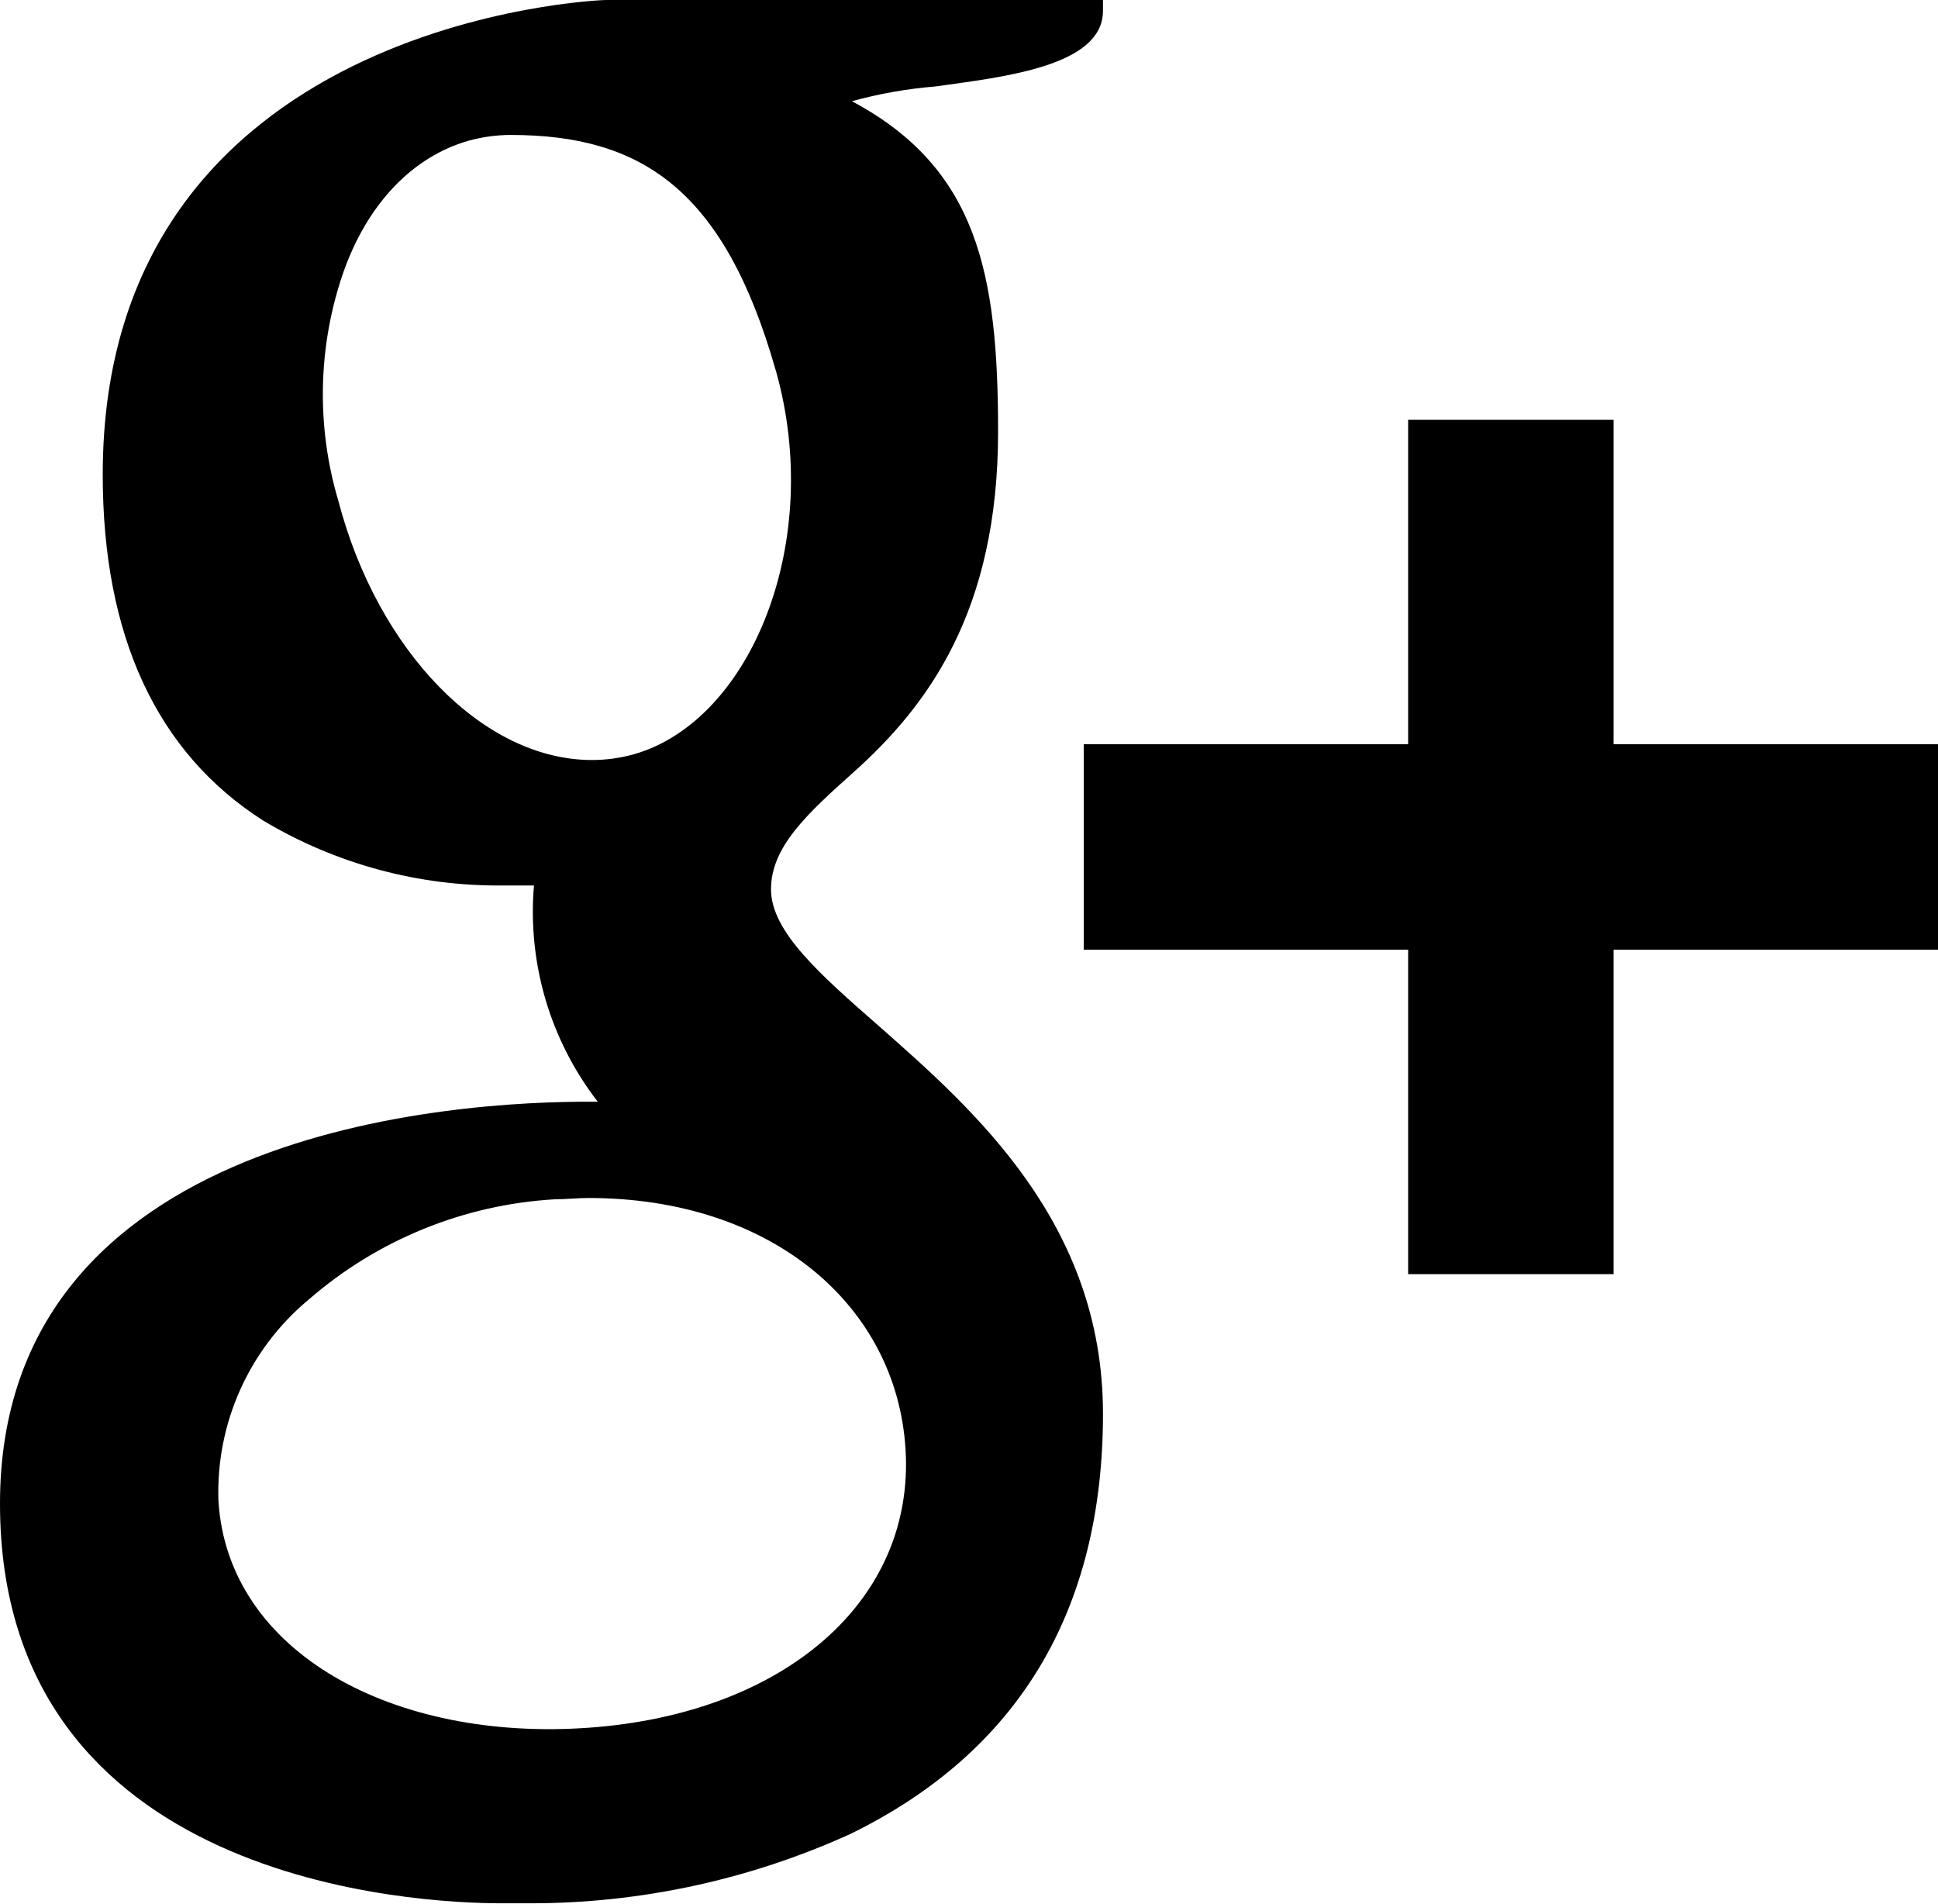
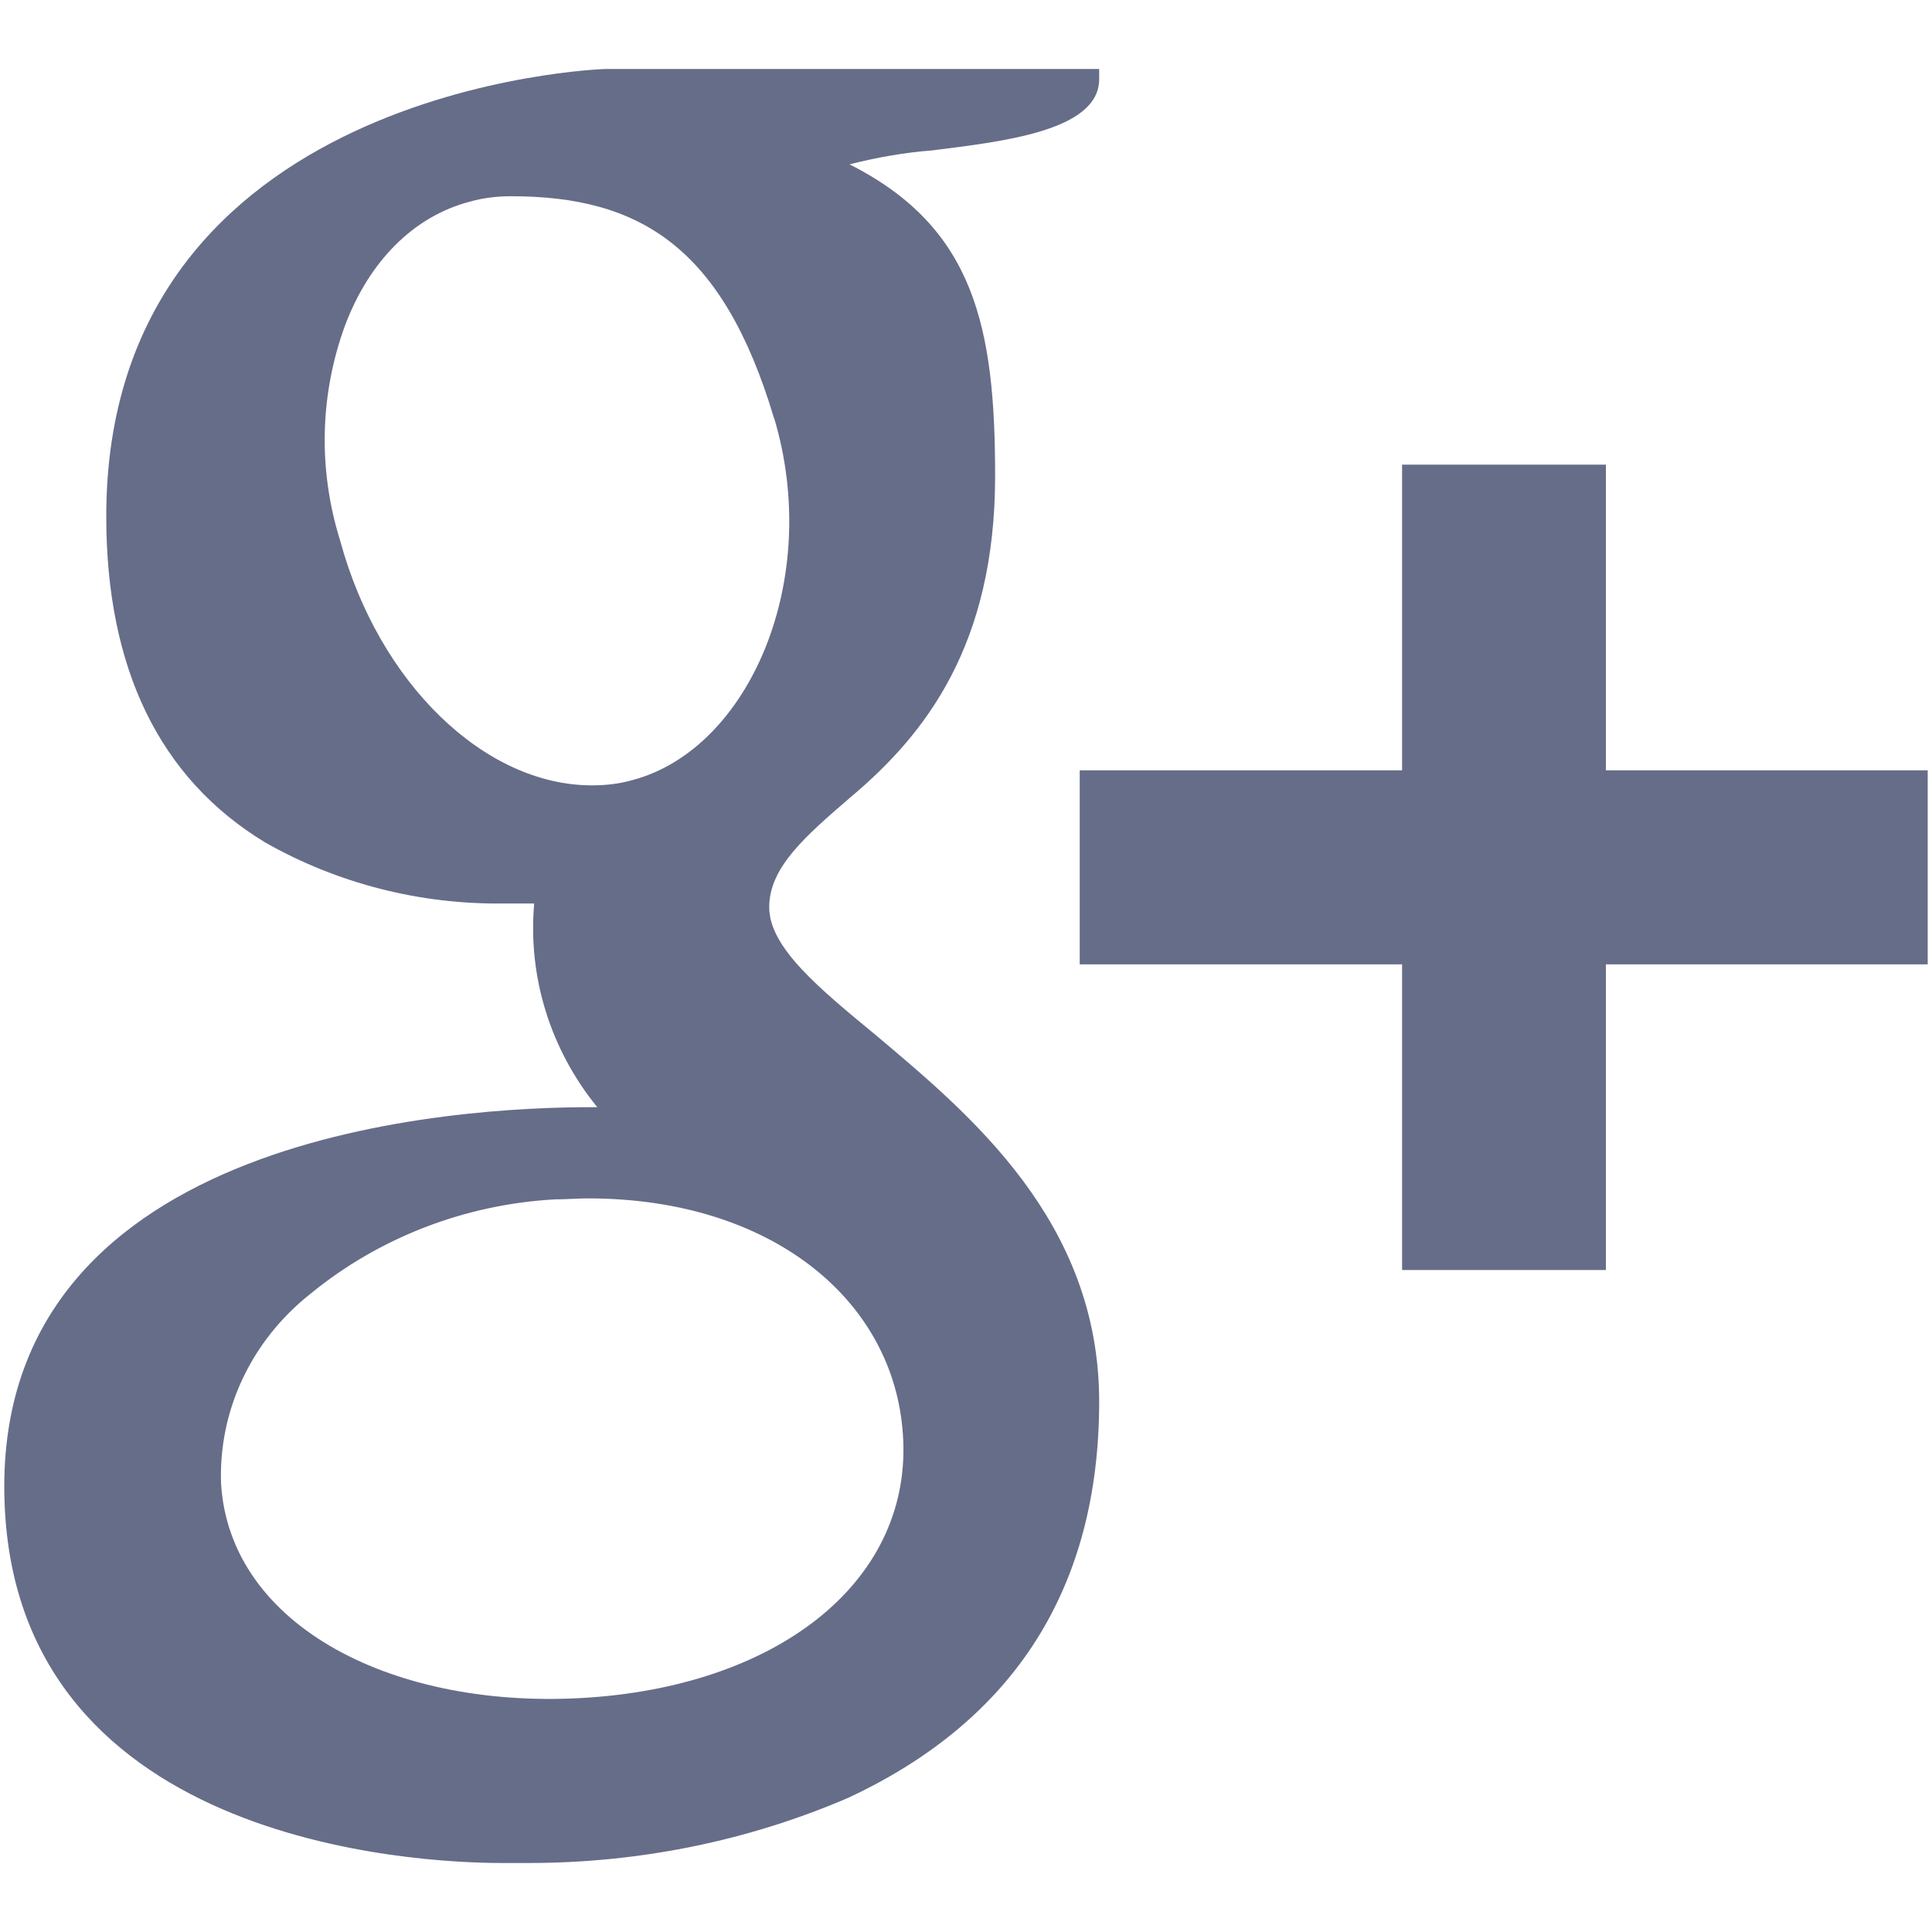
- <svg xmlns="http://www.w3.org/2000/svg" viewBox="0 0 89.61 88">
-   <g id="Слой_2" data-name="Слой 2">
-     <g id="All_glyphs" data-name="All glyphs">
-       <path d="M4.75,21.94c0,7.47,2.5,12.86,7.42,16a21.13,21.13,0,0,0,11.12,3c.59,0,1.07,0,1.4,0a14.35,14.35,0,0,0,2.95,10h-.17C21,50.89,0,52.23,0,69.52,0,87.1,19.31,88,23.18,88h1.27a35.72,35.72,0,0,0,14.88-3.21C47.07,81,51,74.49,51,65.36c0-8.82-6-14.07-10.35-17.91-2.67-2.34-5-4.36-5-6.33s1.68-3.5,3.81-5.41c3.45-3.08,6.69-7.46,6.69-15.75,0-7.29-.94-12.18-6.76-15.28A20.78,20.78,0,0,1,43.23,4C46.38,3.56,51,3.07,51,.5V0H28C27.78,0,4.75.86,4.75,21.94ZM41.87,67c.44,7-5.58,12.22-14.61,12.88S10.54,76.43,10.1,69.4a11.58,11.58,0,0,1,4.17-9.31,19,19,0,0,1,11.4-4.64c.52,0,1-.06,1.54-.06C35.71,55.39,41.46,60.38,41.87,67Zm-6-49.88c2.25,7.93-1.15,16.23-6.58,17.76a7.29,7.29,0,0,1-1.92.26c-5,0-9.9-5-11.73-12a17.26,17.26,0,0,1,.24-10.56C17,9.41,19.09,7.23,21.69,6.5a7.29,7.29,0,0,1,1.92-.26C29.62,6.24,33.48,8.72,35.87,17.13ZM74.61,34.41v-15h-9.5v15h-15v9.5h15v15h9.5v-15h15v-9.5Z" />
-     </g>
+ <svg xmlns="http://www.w3.org/2000/svg" width="14px" height="14px" viewBox="0 0 14 13" version="1.1">
+   <g id="surface1">
+     <path style="fill:#666d89;" d="M 0.77 3.242 C 0.77 4.344 1.156 5.141 1.922 5.605 C 2.445 5.902 3.043 6.055 3.652 6.047 C 3.746 6.047 3.82 6.047 3.871 6.047 C 3.824 6.578 3.988 7.105 4.328 7.523 L 4.305 7.523 C 3.297 7.52 0.031 7.715 0.031 10.27 C 0.031 12.867 3.035 13 3.637 13 L 3.832 13 C 4.633 13 5.422 12.84 6.148 12.527 C 7.352 11.965 7.965 11.004 7.965 9.656 C 7.965 8.352 7.031 7.578 6.355 7.008 C 5.938 6.664 5.574 6.367 5.574 6.074 C 5.574 5.785 5.836 5.559 6.168 5.273 C 6.707 4.82 7.211 4.172 7.211 2.949 C 7.211 1.871 7.062 1.148 6.156 0.691 C 6.352 0.641 6.555 0.605 6.754 0.59 C 7.246 0.527 7.965 0.453 7.965 0.074 L 7.965 0 L 4.387 0 C 4.352 0 0.77 0.129 0.77 3.242 Z M 6.543 9.898 C 6.613 10.934 5.676 11.703 4.27 11.801 C 2.867 11.898 1.668 11.289 1.602 10.254 C 1.582 9.723 1.82 9.215 2.25 8.875 C 2.746 8.469 3.367 8.227 4.023 8.191 C 4.105 8.191 4.18 8.184 4.262 8.184 C 5.586 8.184 6.48 8.918 6.543 9.898 Z M 5.609 2.527 C 5.961 3.699 5.43 4.926 4.586 5.152 C 4.488 5.18 4.391 5.191 4.289 5.191 C 3.512 5.191 2.746 4.453 2.465 3.418 C 2.305 2.906 2.316 2.363 2.5 1.859 C 2.676 1.391 3 1.066 3.406 0.961 C 3.5 0.934 3.602 0.922 3.703 0.922 C 4.637 0.922 5.238 1.289 5.609 2.531 Z M 11.637 5.082 L 11.637 2.867 L 10.16 2.867 L 10.16 5.082 L 7.824 5.082 L 7.824 6.488 L 10.16 6.488 L 10.16 8.703 L 11.637 8.703 L 11.637 6.488 L 13.969 6.488 L 13.969 5.082 Z M 11.637 5.082 " />
  </g>
</svg>
